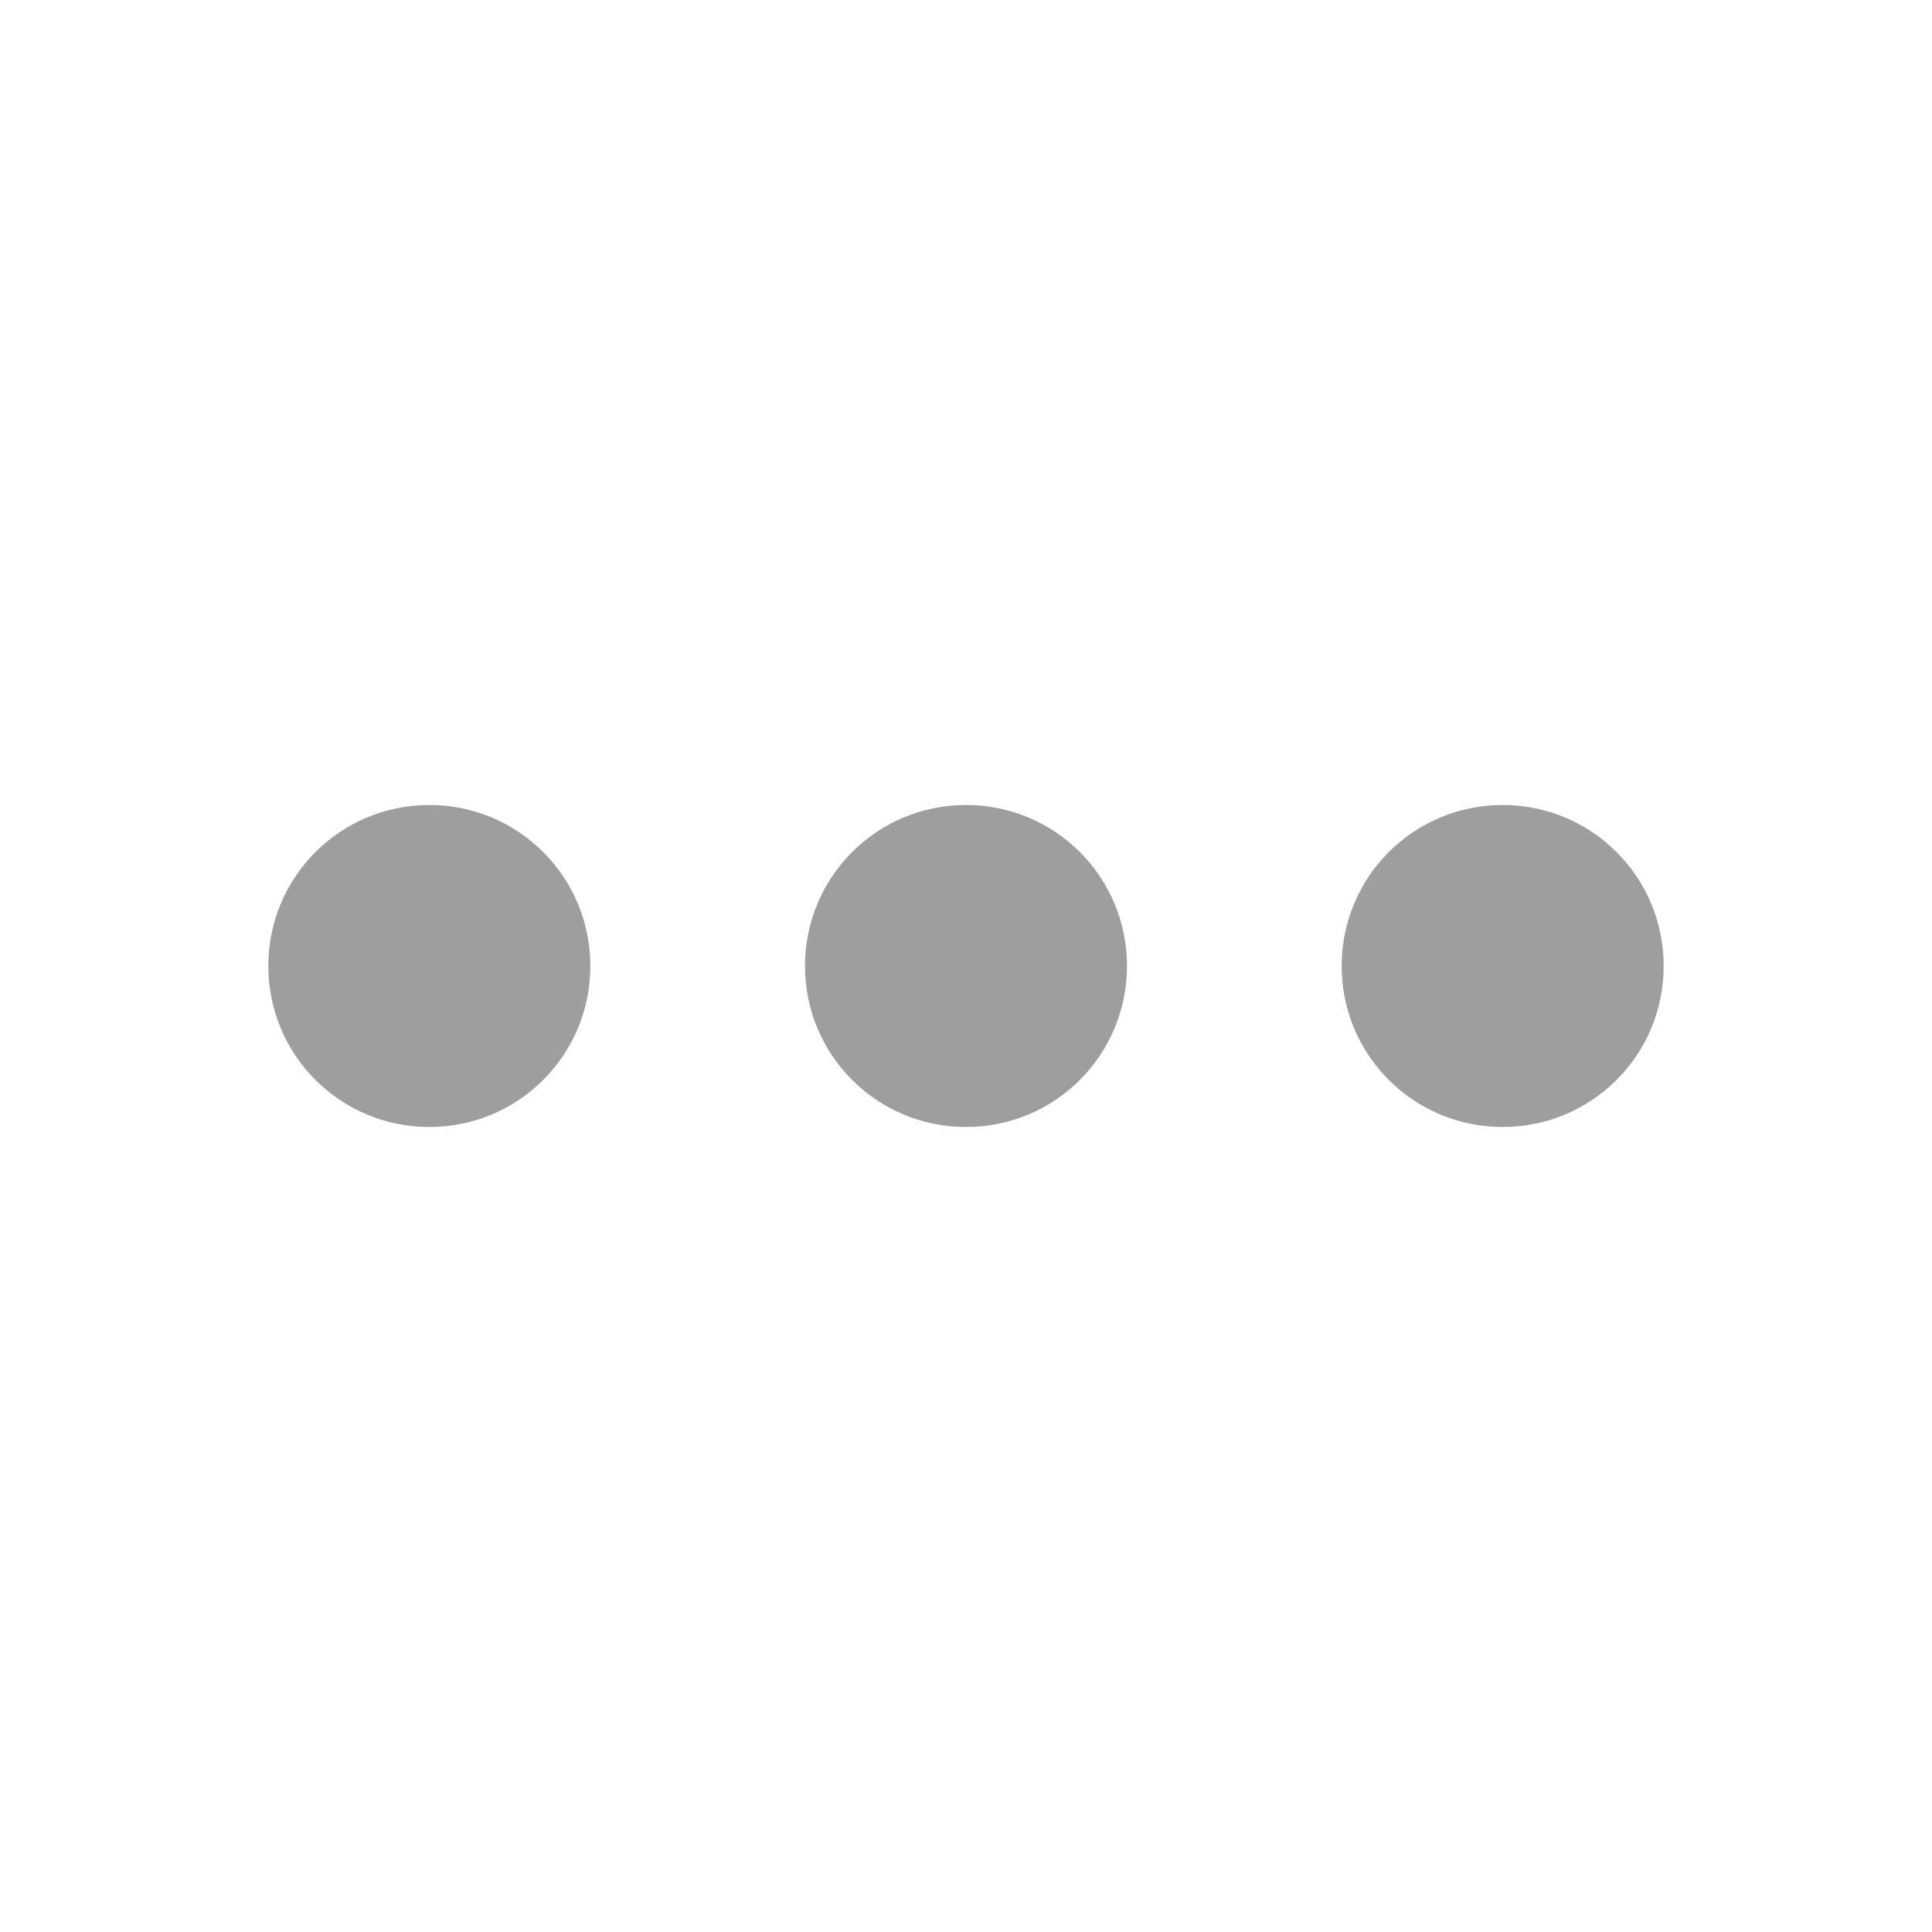
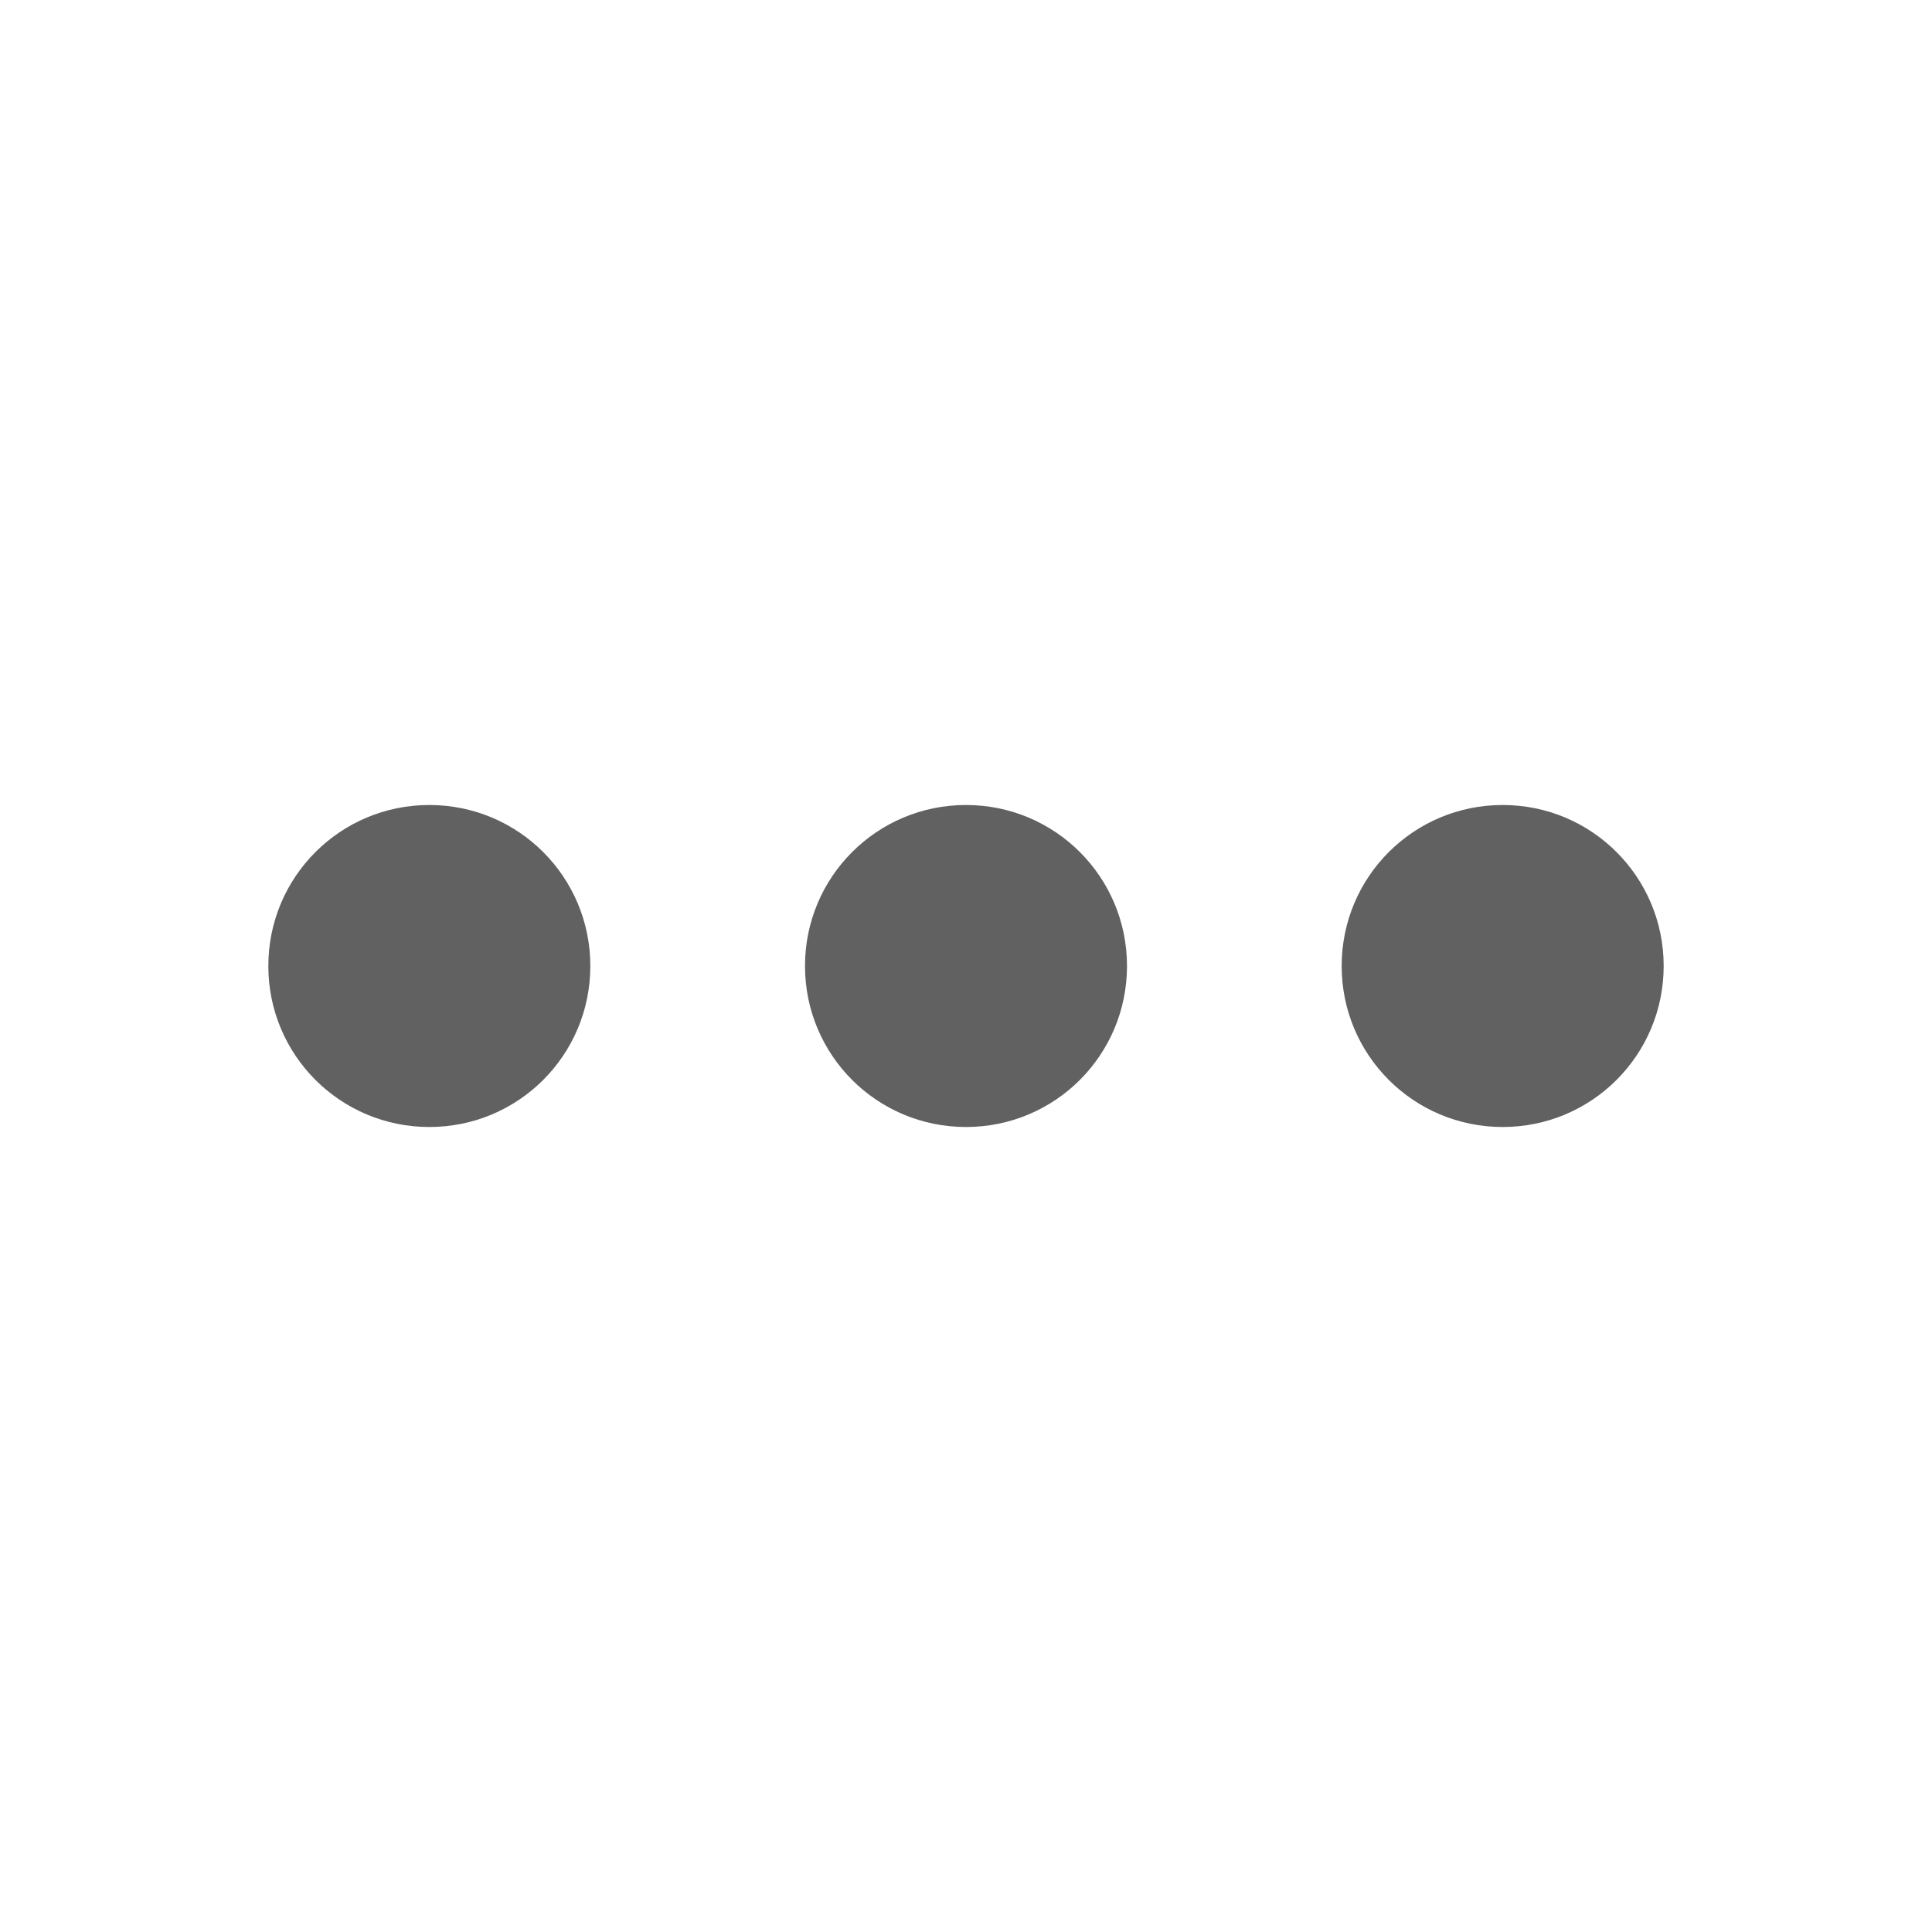
- <svg xmlns="http://www.w3.org/2000/svg" fill="#9e9e9e" width="18" height="18" viewBox="0 0 18 18">
+ <svg xmlns="http://www.w3.org/2000/svg" fill="#616161" width="18" height="18" viewBox="0 0 18 18">
  <path d="M4 7.5c-.83 0-1.5.67-1.5 1.5s.67 1.5 1.5 1.5S5.5 9.83 5.5 9 4.83 7.5 4 7.5zm10 0c-.83 0-1.5.67-1.5 1.5s.67 1.5 1.5 1.5 1.5-.67 1.5-1.5-.67-1.5-1.5-1.5zm-5 0c-.83 0-1.5.67-1.5 1.5s.67 1.5 1.5 1.5 1.5-.67 1.5-1.5S9.83 7.5 9 7.5z" />
</svg>
